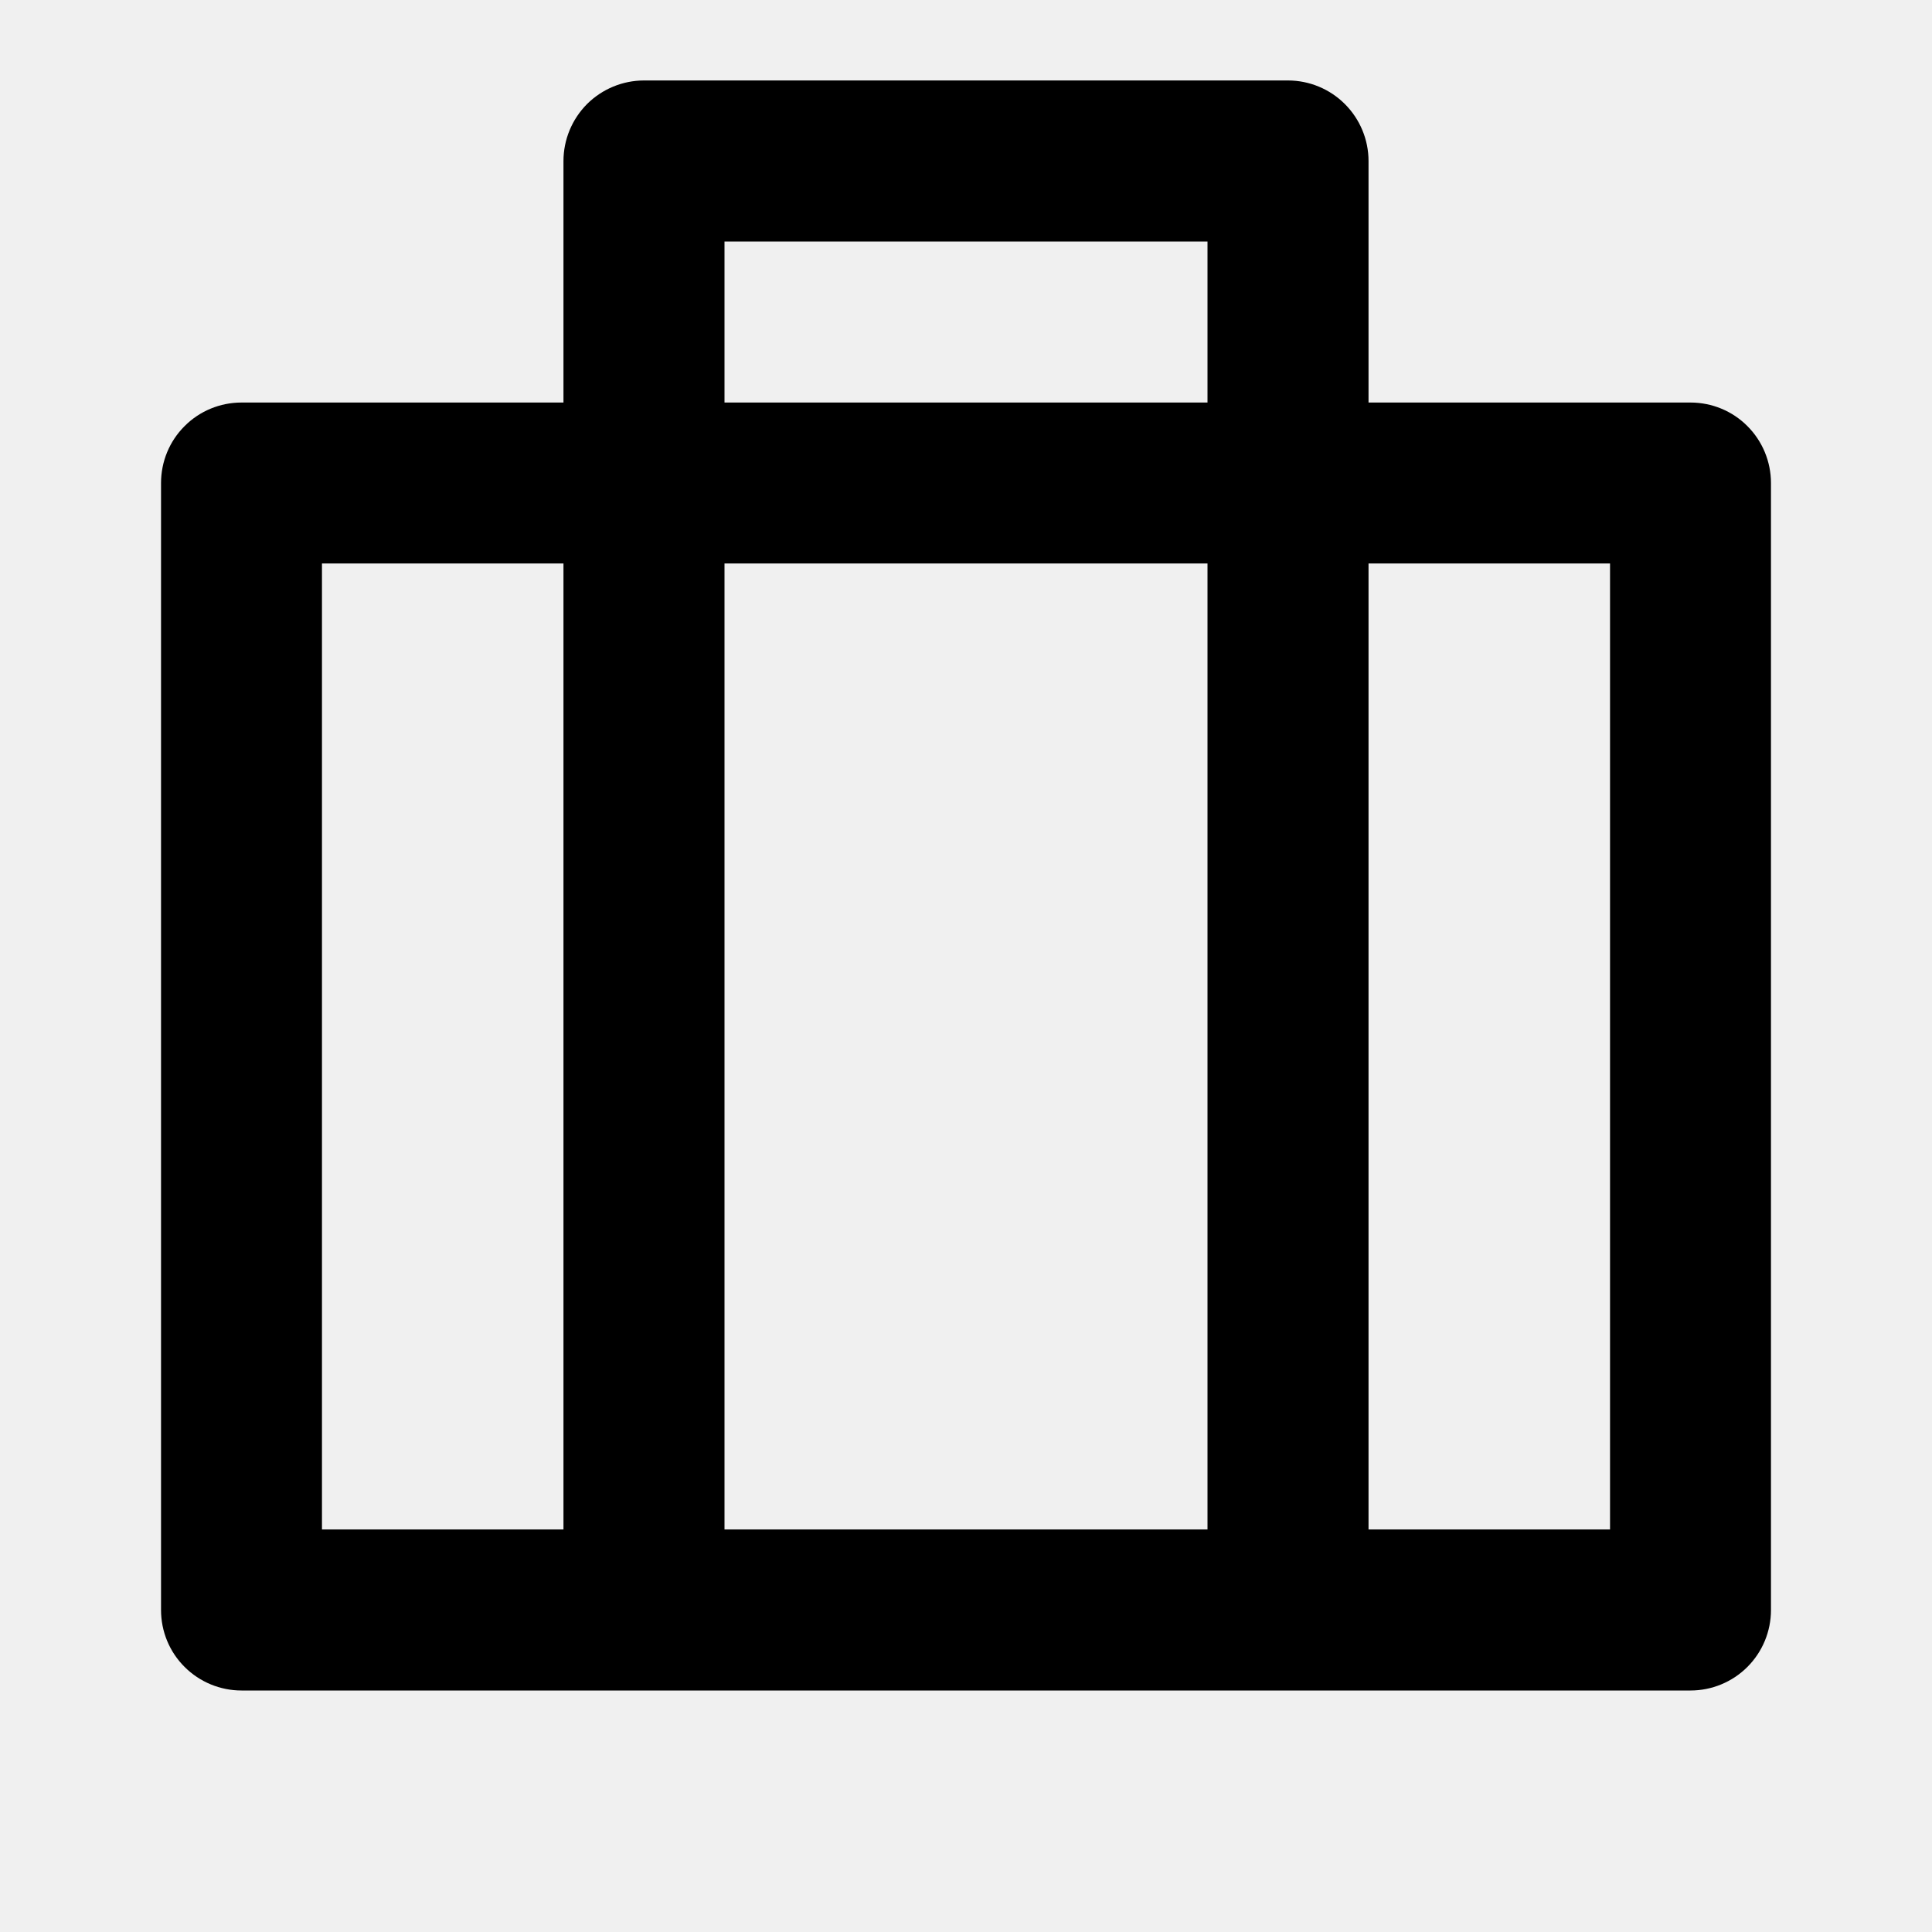
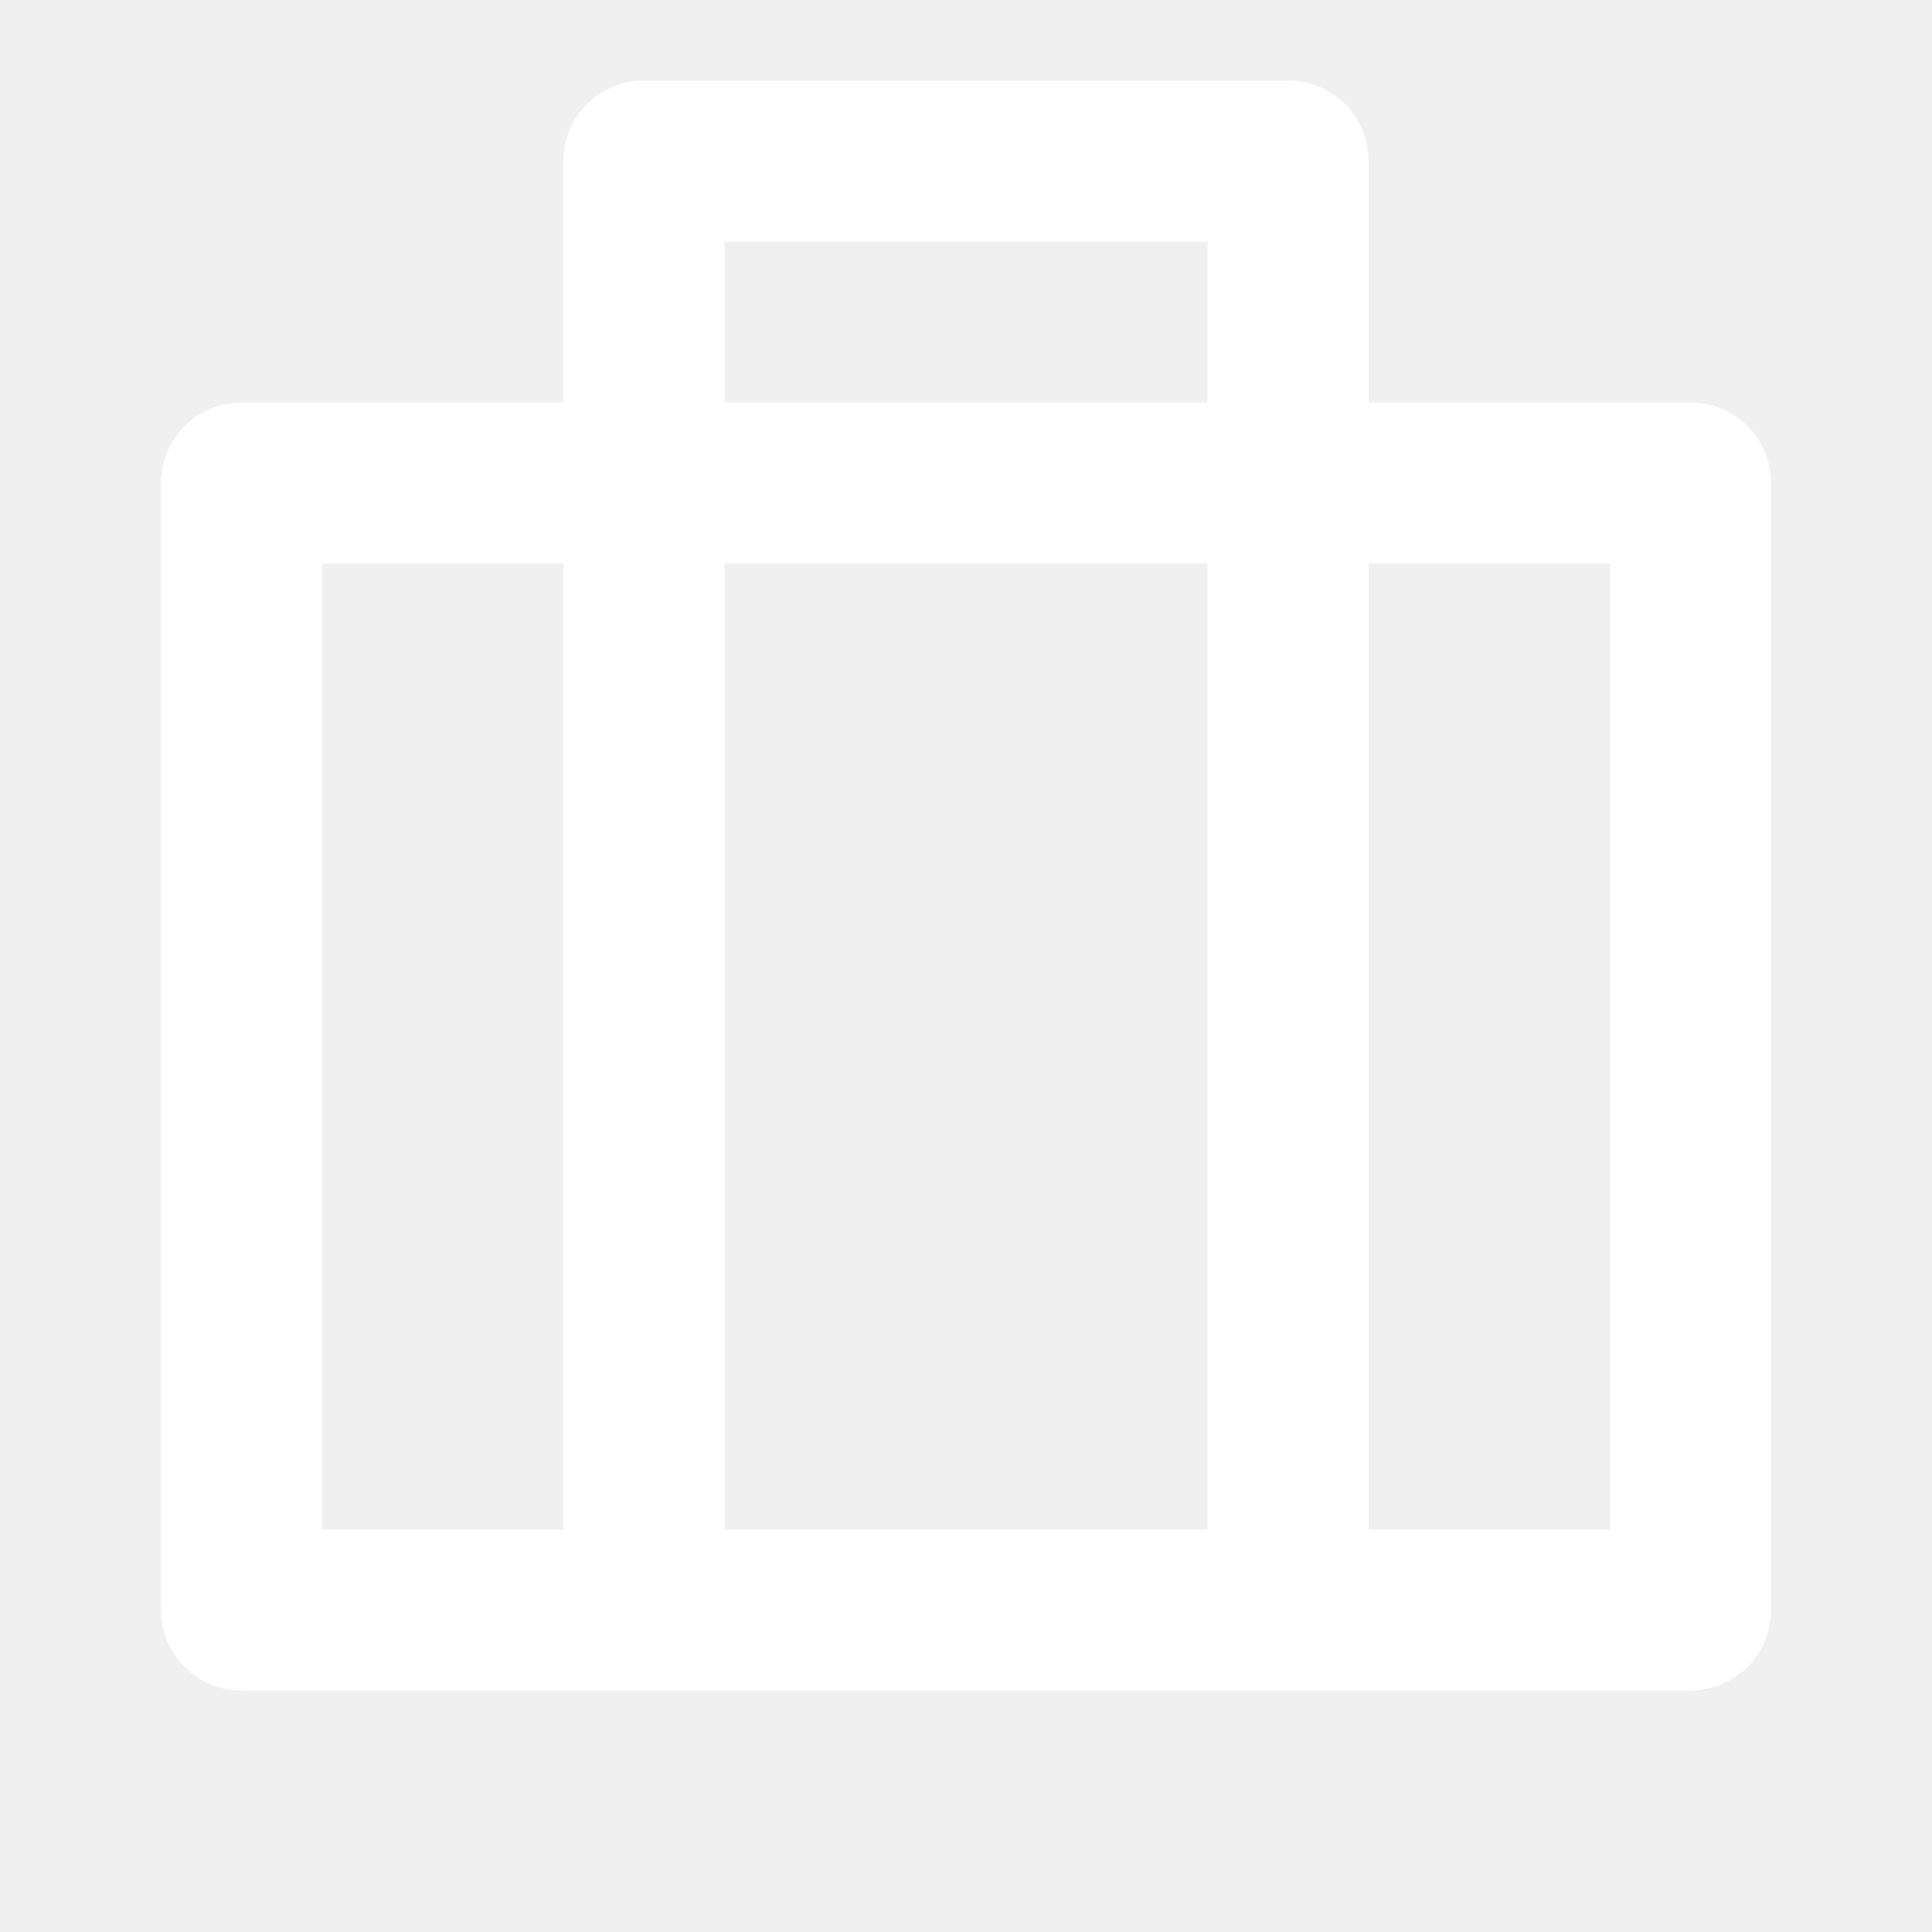
<svg xmlns="http://www.w3.org/2000/svg" width="20" height="20" viewBox="0 0 20 20" fill="none">
  <g id="ri:briefcase-3-line">
-     <path id="Vector" d="M5.833 4.167V1.667C5.833 1.446 5.921 1.234 6.077 1.077C6.234 0.921 6.446 0.833 6.667 0.833H13.333C13.554 0.833 13.766 0.921 13.922 1.077C14.079 1.234 14.167 1.446 14.167 1.667V4.167H17.5C17.721 4.167 17.933 4.254 18.089 4.411C18.245 4.567 18.333 4.779 18.333 5V16.667C18.333 16.888 18.245 17.1 18.089 17.256C17.933 17.412 17.721 17.5 17.5 17.5H2.5C2.279 17.5 2.067 17.412 1.911 17.256C1.754 17.1 1.667 16.888 1.667 16.667V5C1.667 4.779 1.754 4.567 1.911 4.411C2.067 4.254 2.279 4.167 2.5 4.167H5.833ZM12.5 5.833H7.5V15.833H12.5V5.833ZM5.833 5.833H3.333V15.833H5.833V5.833ZM14.167 5.833V15.833H16.667V5.833H14.167ZM7.5 2.5V4.167H12.5V2.5H7.5Z" fill="black" />
+     <path id="Vector" d="M5.833 4.167V1.667C5.833 1.446 5.921 1.234 6.077 1.077C6.234 0.921 6.446 0.833 6.667 0.833H13.333C13.554 0.833 13.766 0.921 13.922 1.077C14.079 1.234 14.167 1.446 14.167 1.667V4.167H17.5C17.721 4.167 17.933 4.254 18.089 4.411C18.245 4.567 18.333 4.779 18.333 5V16.667C18.333 16.888 18.245 17.1 18.089 17.256C17.933 17.412 17.721 17.5 17.5 17.5H2.5C2.279 17.5 2.067 17.412 1.911 17.256C1.754 17.1 1.667 16.888 1.667 16.667V5C1.667 4.779 1.754 4.567 1.911 4.411C2.067 4.254 2.279 4.167 2.5 4.167H5.833ZM12.5 5.833H7.5V15.833H12.5V5.833ZM5.833 5.833H3.333V15.833H5.833V5.833ZM14.167 5.833V15.833H16.667V5.833H14.167ZM7.5 2.5V4.167H12.5V2.5H7.5Z" fill="white" />
  </g>
</svg>
